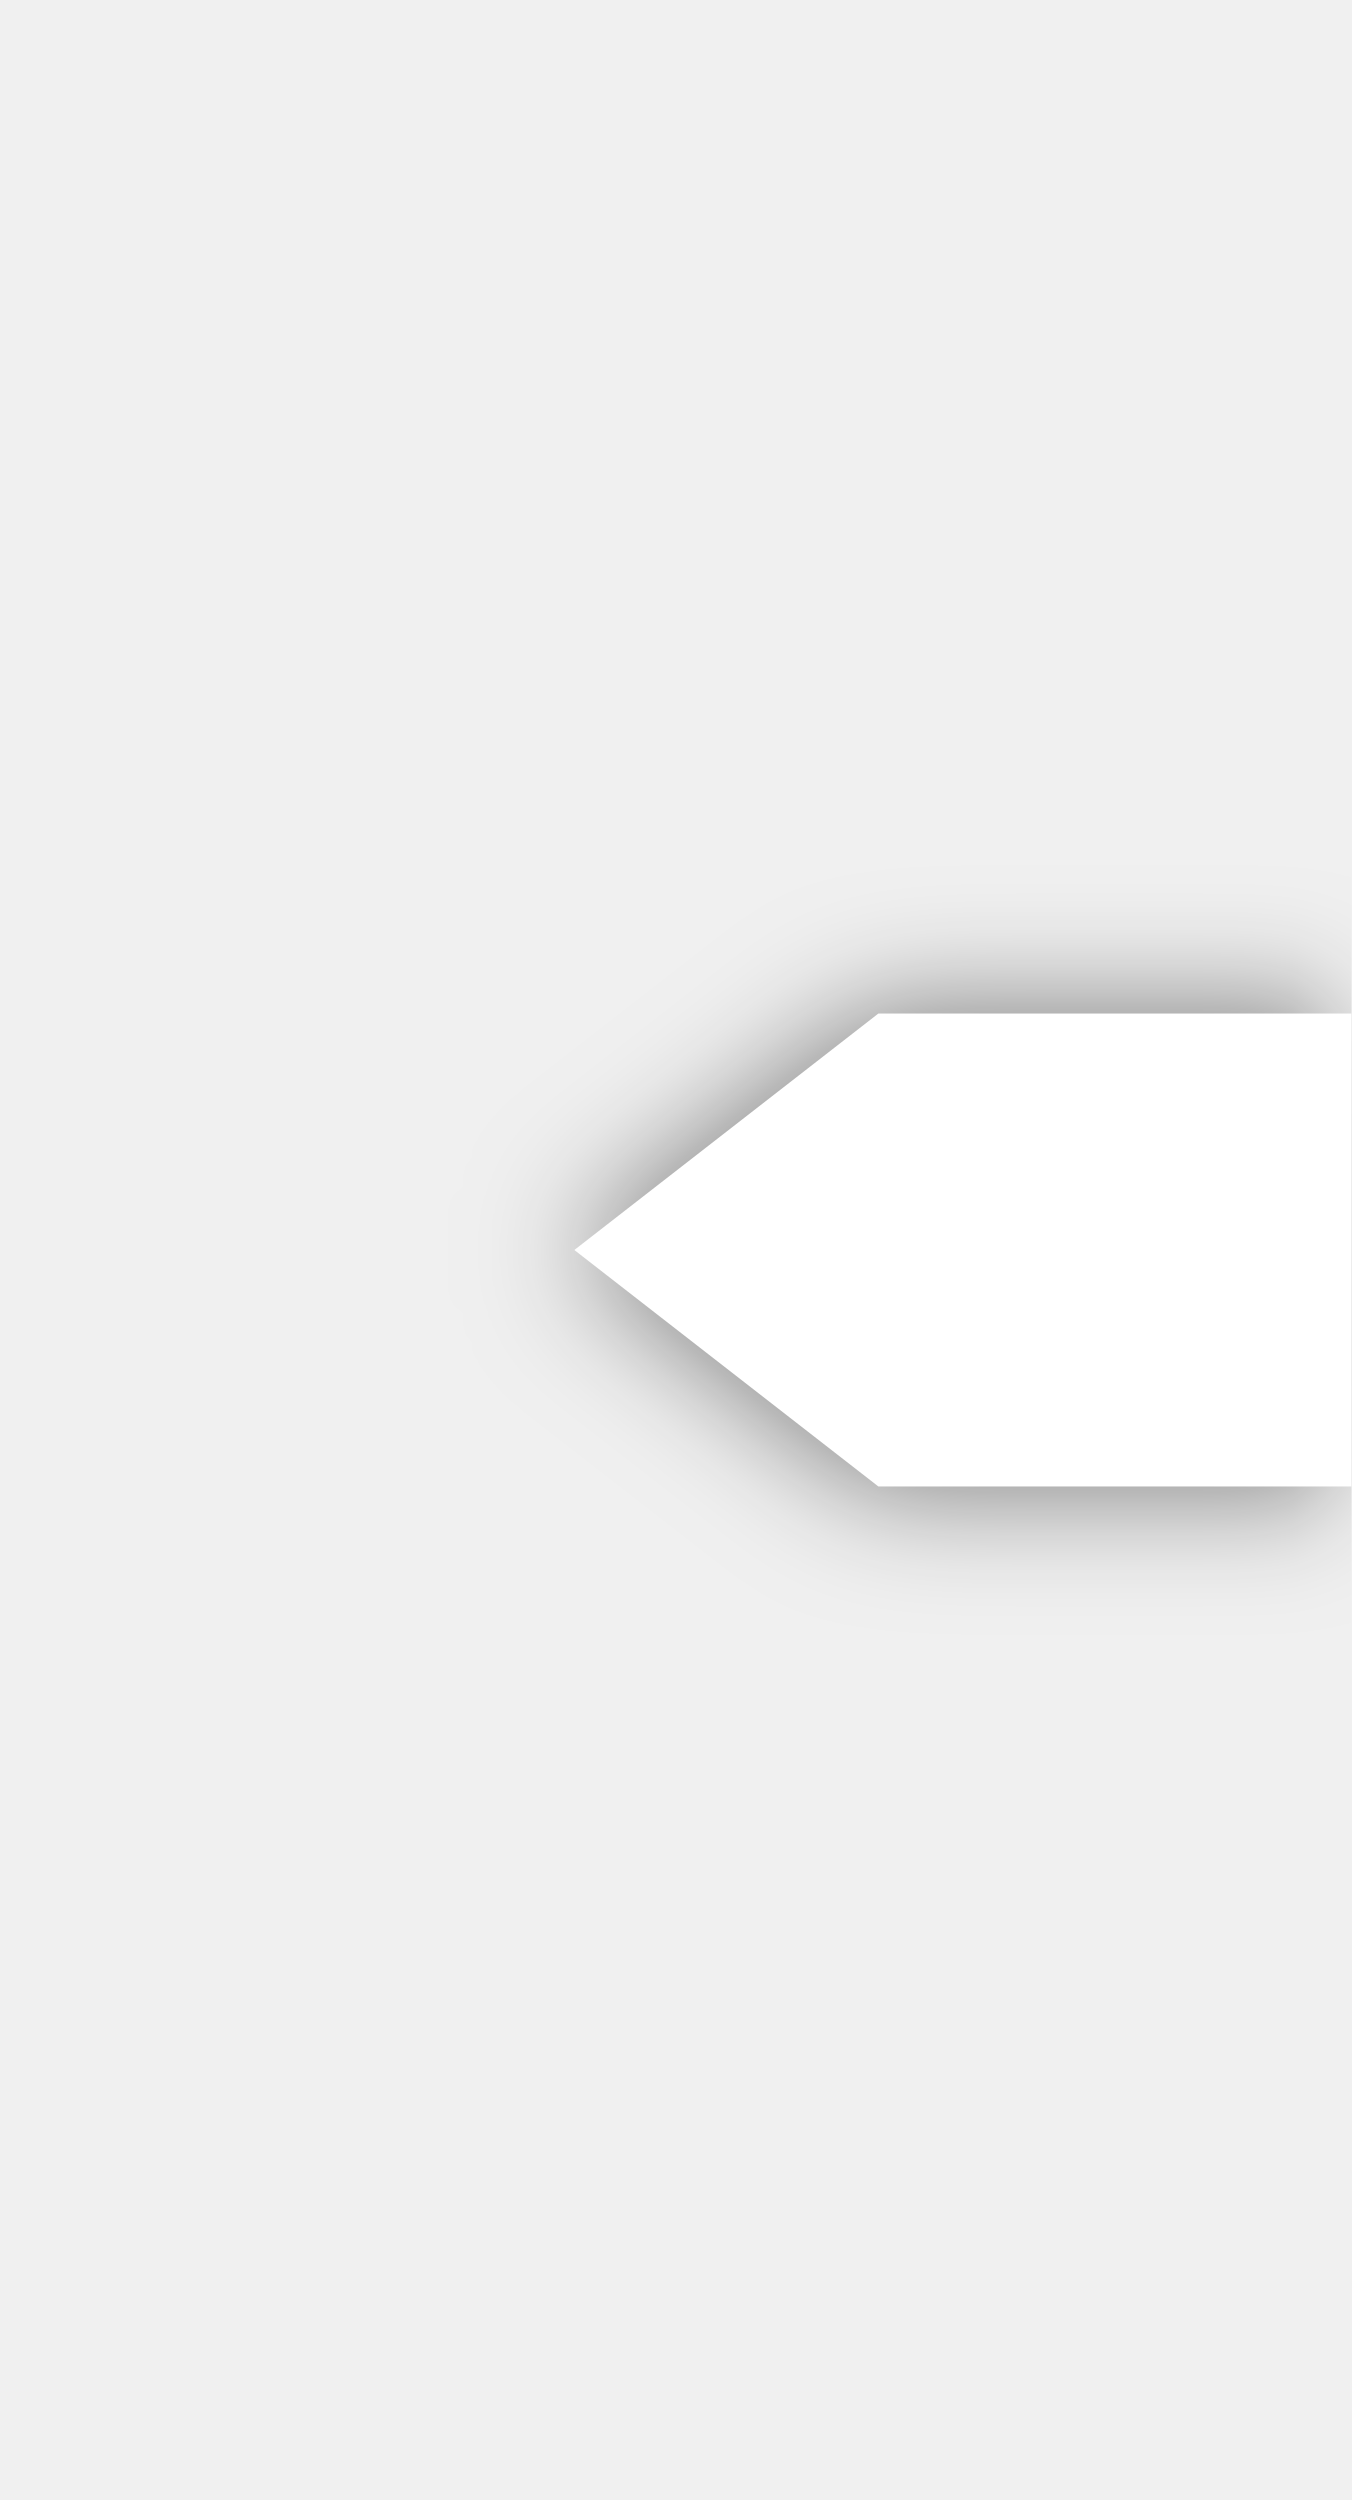
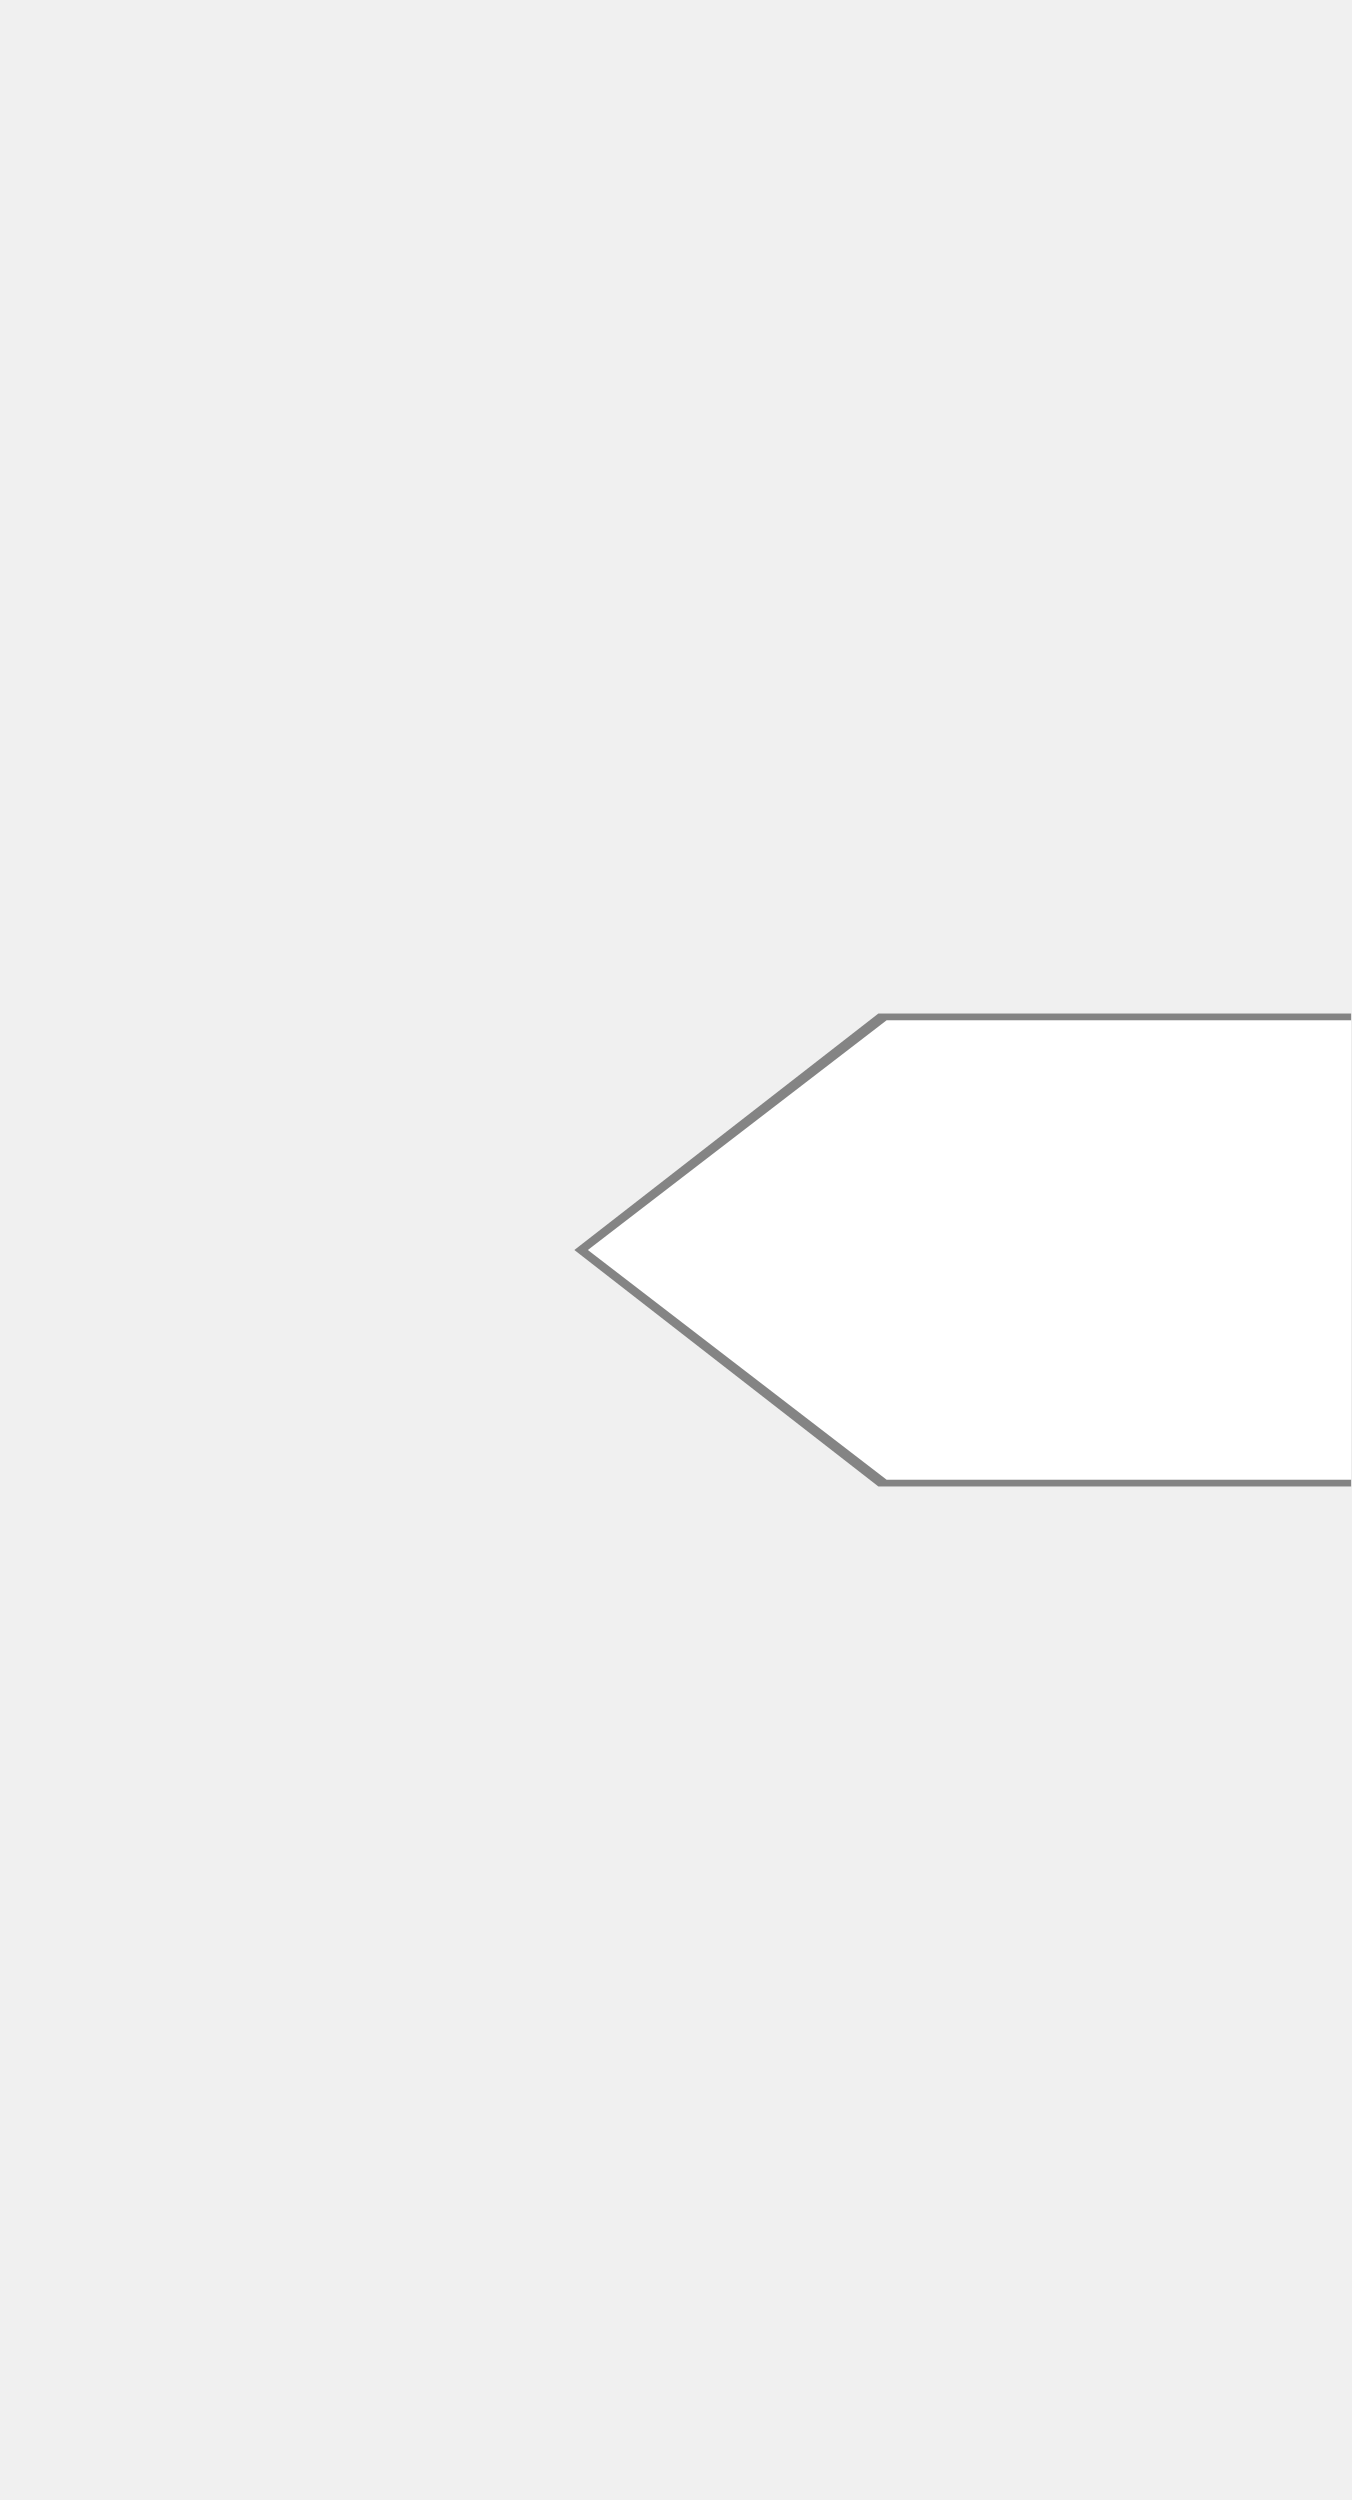
<svg xmlns="http://www.w3.org/2000/svg" width="20" height="37" id="svg2" version="1.1">
  <defs id="defs4">
    <clipPath clipPathUnits="userSpaceOnUse" id="clipPath4219">
      <rect y="1015.362" x="20" height="37" width="20" id="rect4221" style="opacity:0.12;color:#000000;fill:#ff00ff;fill-opacity:1;fill-rule:nonzero;stroke:none;stroke-width:1;marker:none;visibility:visible;display:inline;overflow:visible;enable-background:accumulate" />
    </clipPath>
-     <filter style="color-interpolation-filters:sRGB" id="filter4311" x="-0.193" width="1.386" y="-0.317" height="1.634">
-       <feGaussianBlur stdDeviation="0.925" id="feGaussianBlur4313" />
-     </filter>
  </defs>
  <g id="layer1" transform="translate(0,-1015.362)">
-     <g id="g4216" clip-path="url(#clipPath4219)" style="opacity:0.5;filter:url(#filter4311)" transform="matrix(-1,0,0,1,40,1.1801717e-7)">
+     <g id="g4216" clip-path="url(#clipPath4219)" style="opacity:0.45" transform="matrix(-1,0,0,1,40,0)">
      <path style="fill:#000000;stroke:none" d="m 20,1030.362 7,0 4.5,3.5 -4.5,3.5 -7,0 z" id="path4063" />
    </g>
-     <path style="fill:#ffffff;stroke:none" d="m 20,1030.362 -7,0 -4.5,3.5 4.5,3.5 7,0 z" id="path4742" />
+     <path style="fill:#ffffff;stroke:none" d="m 20,1030.462 -6.878,0 -4.422,3.4 4.422,3.4 6.878,0 z" id="path4742" />
  </g>
</svg>
